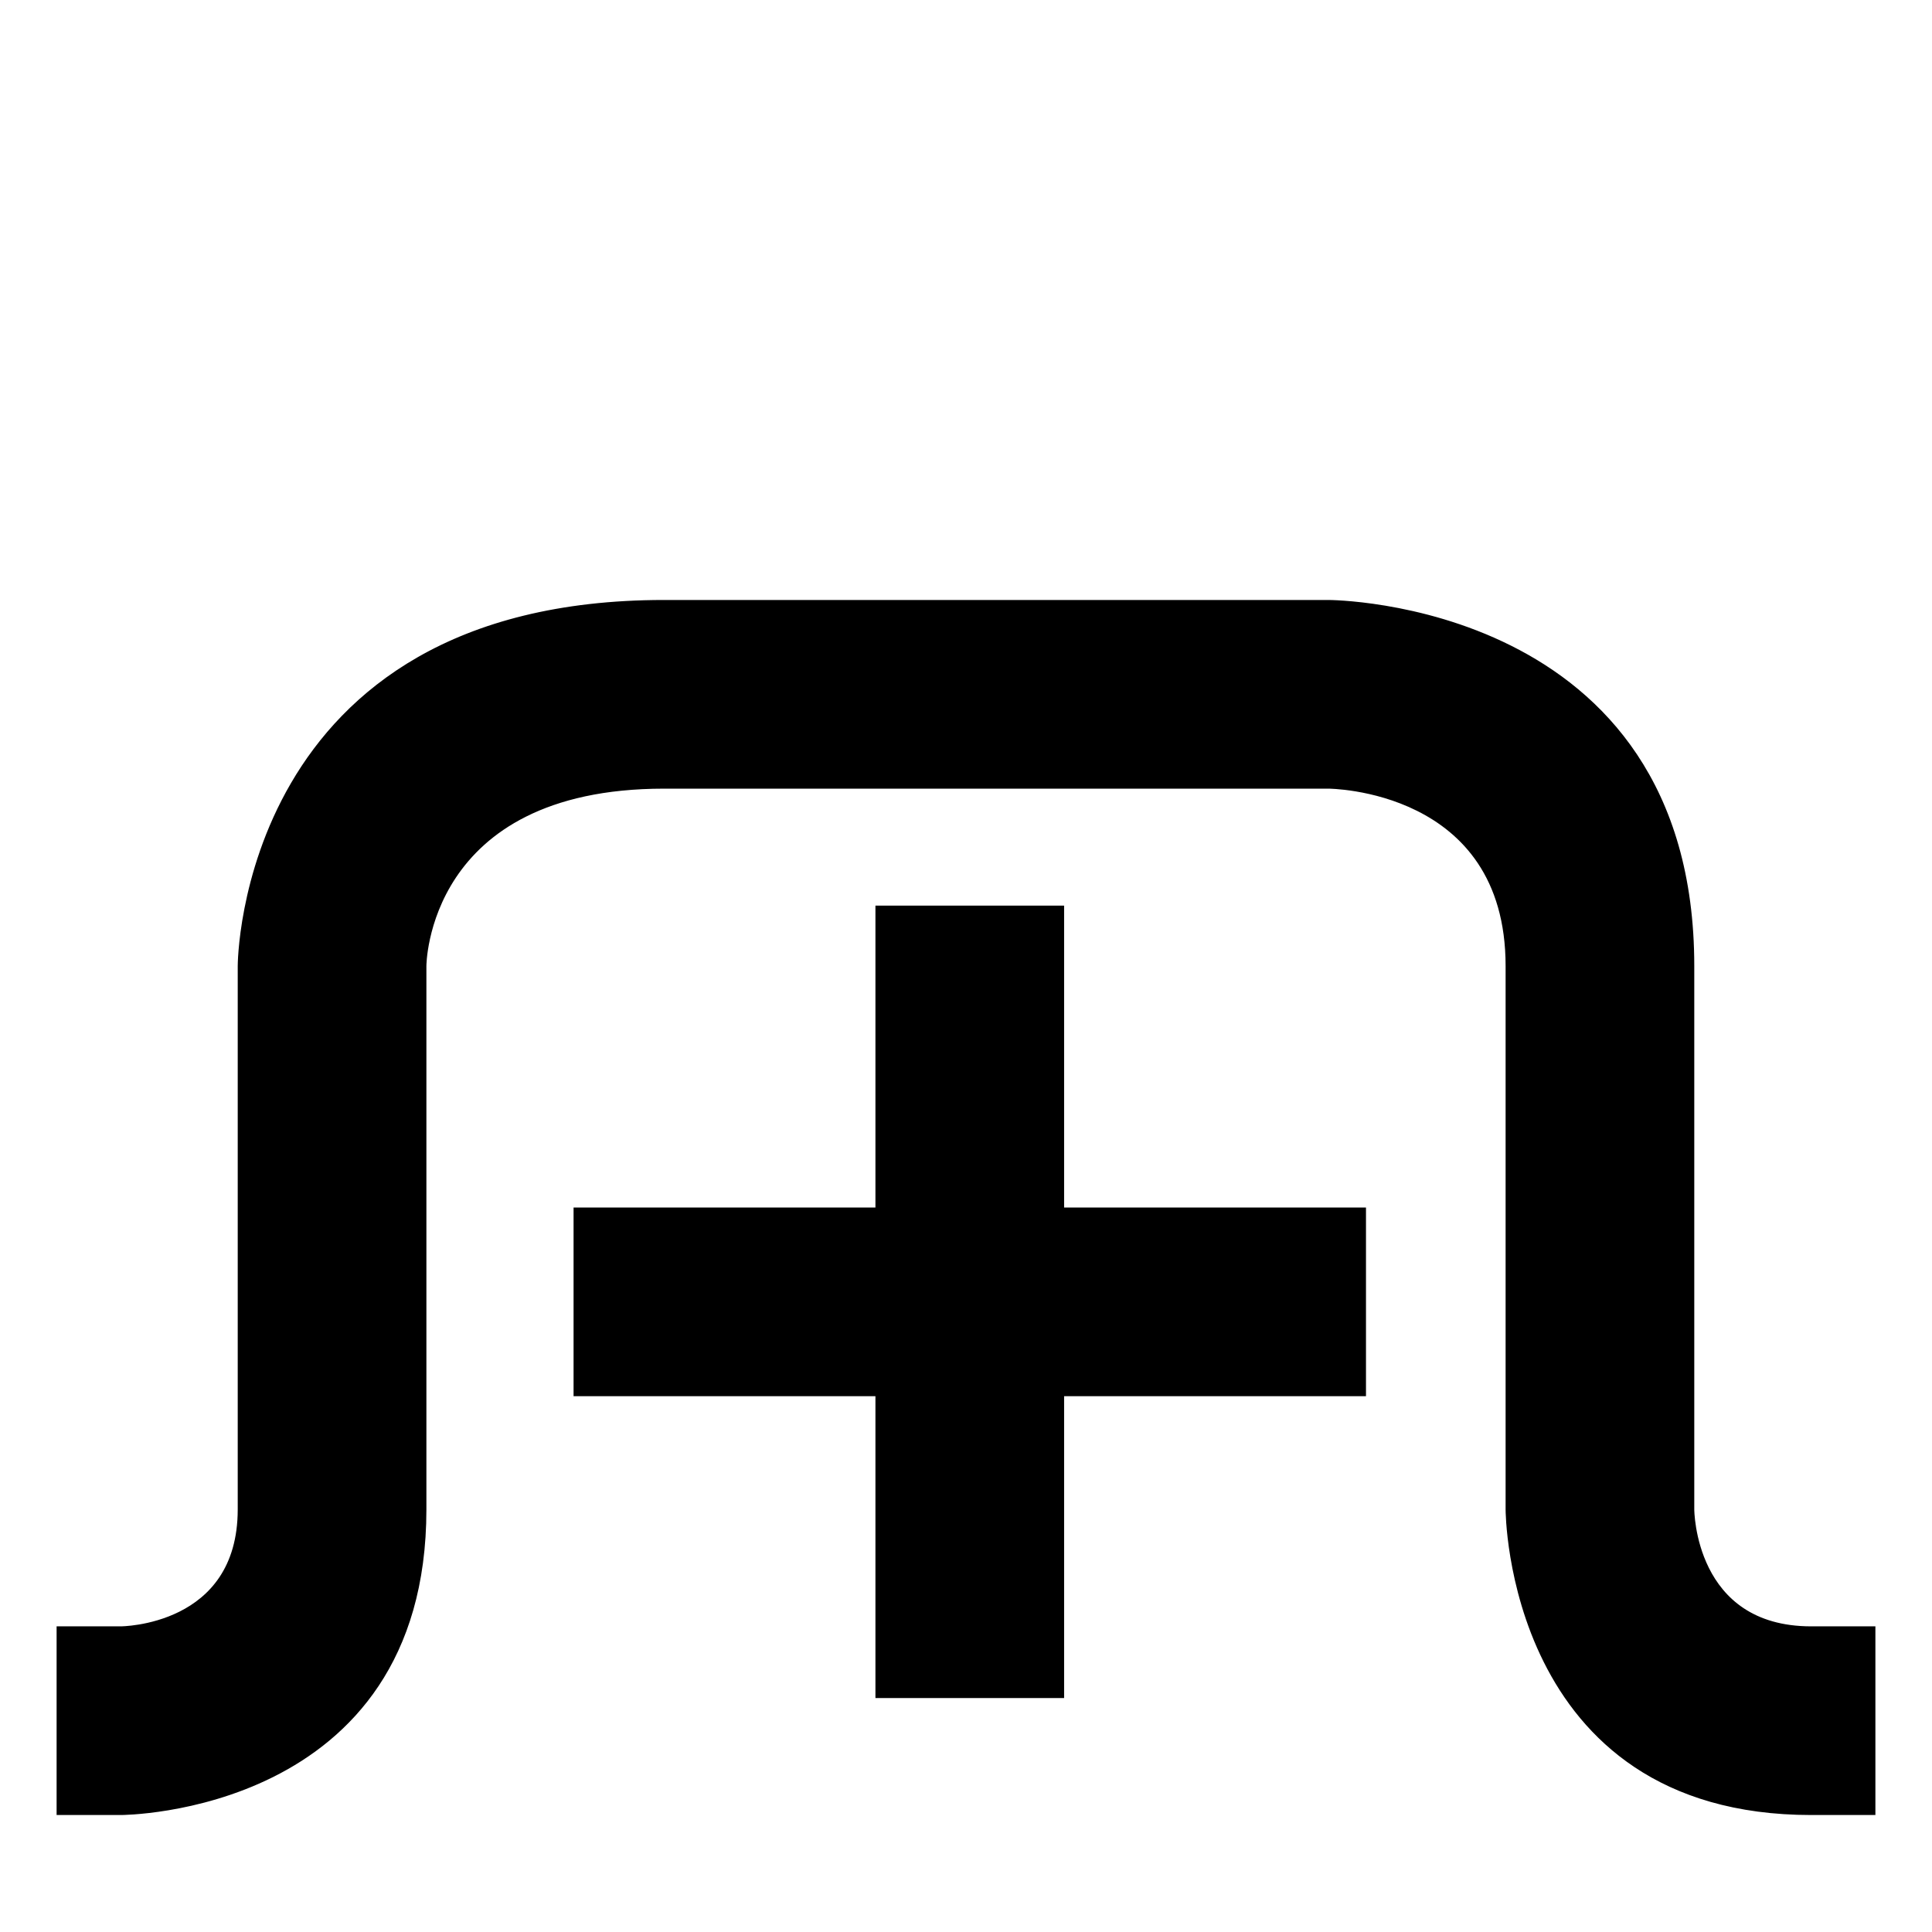
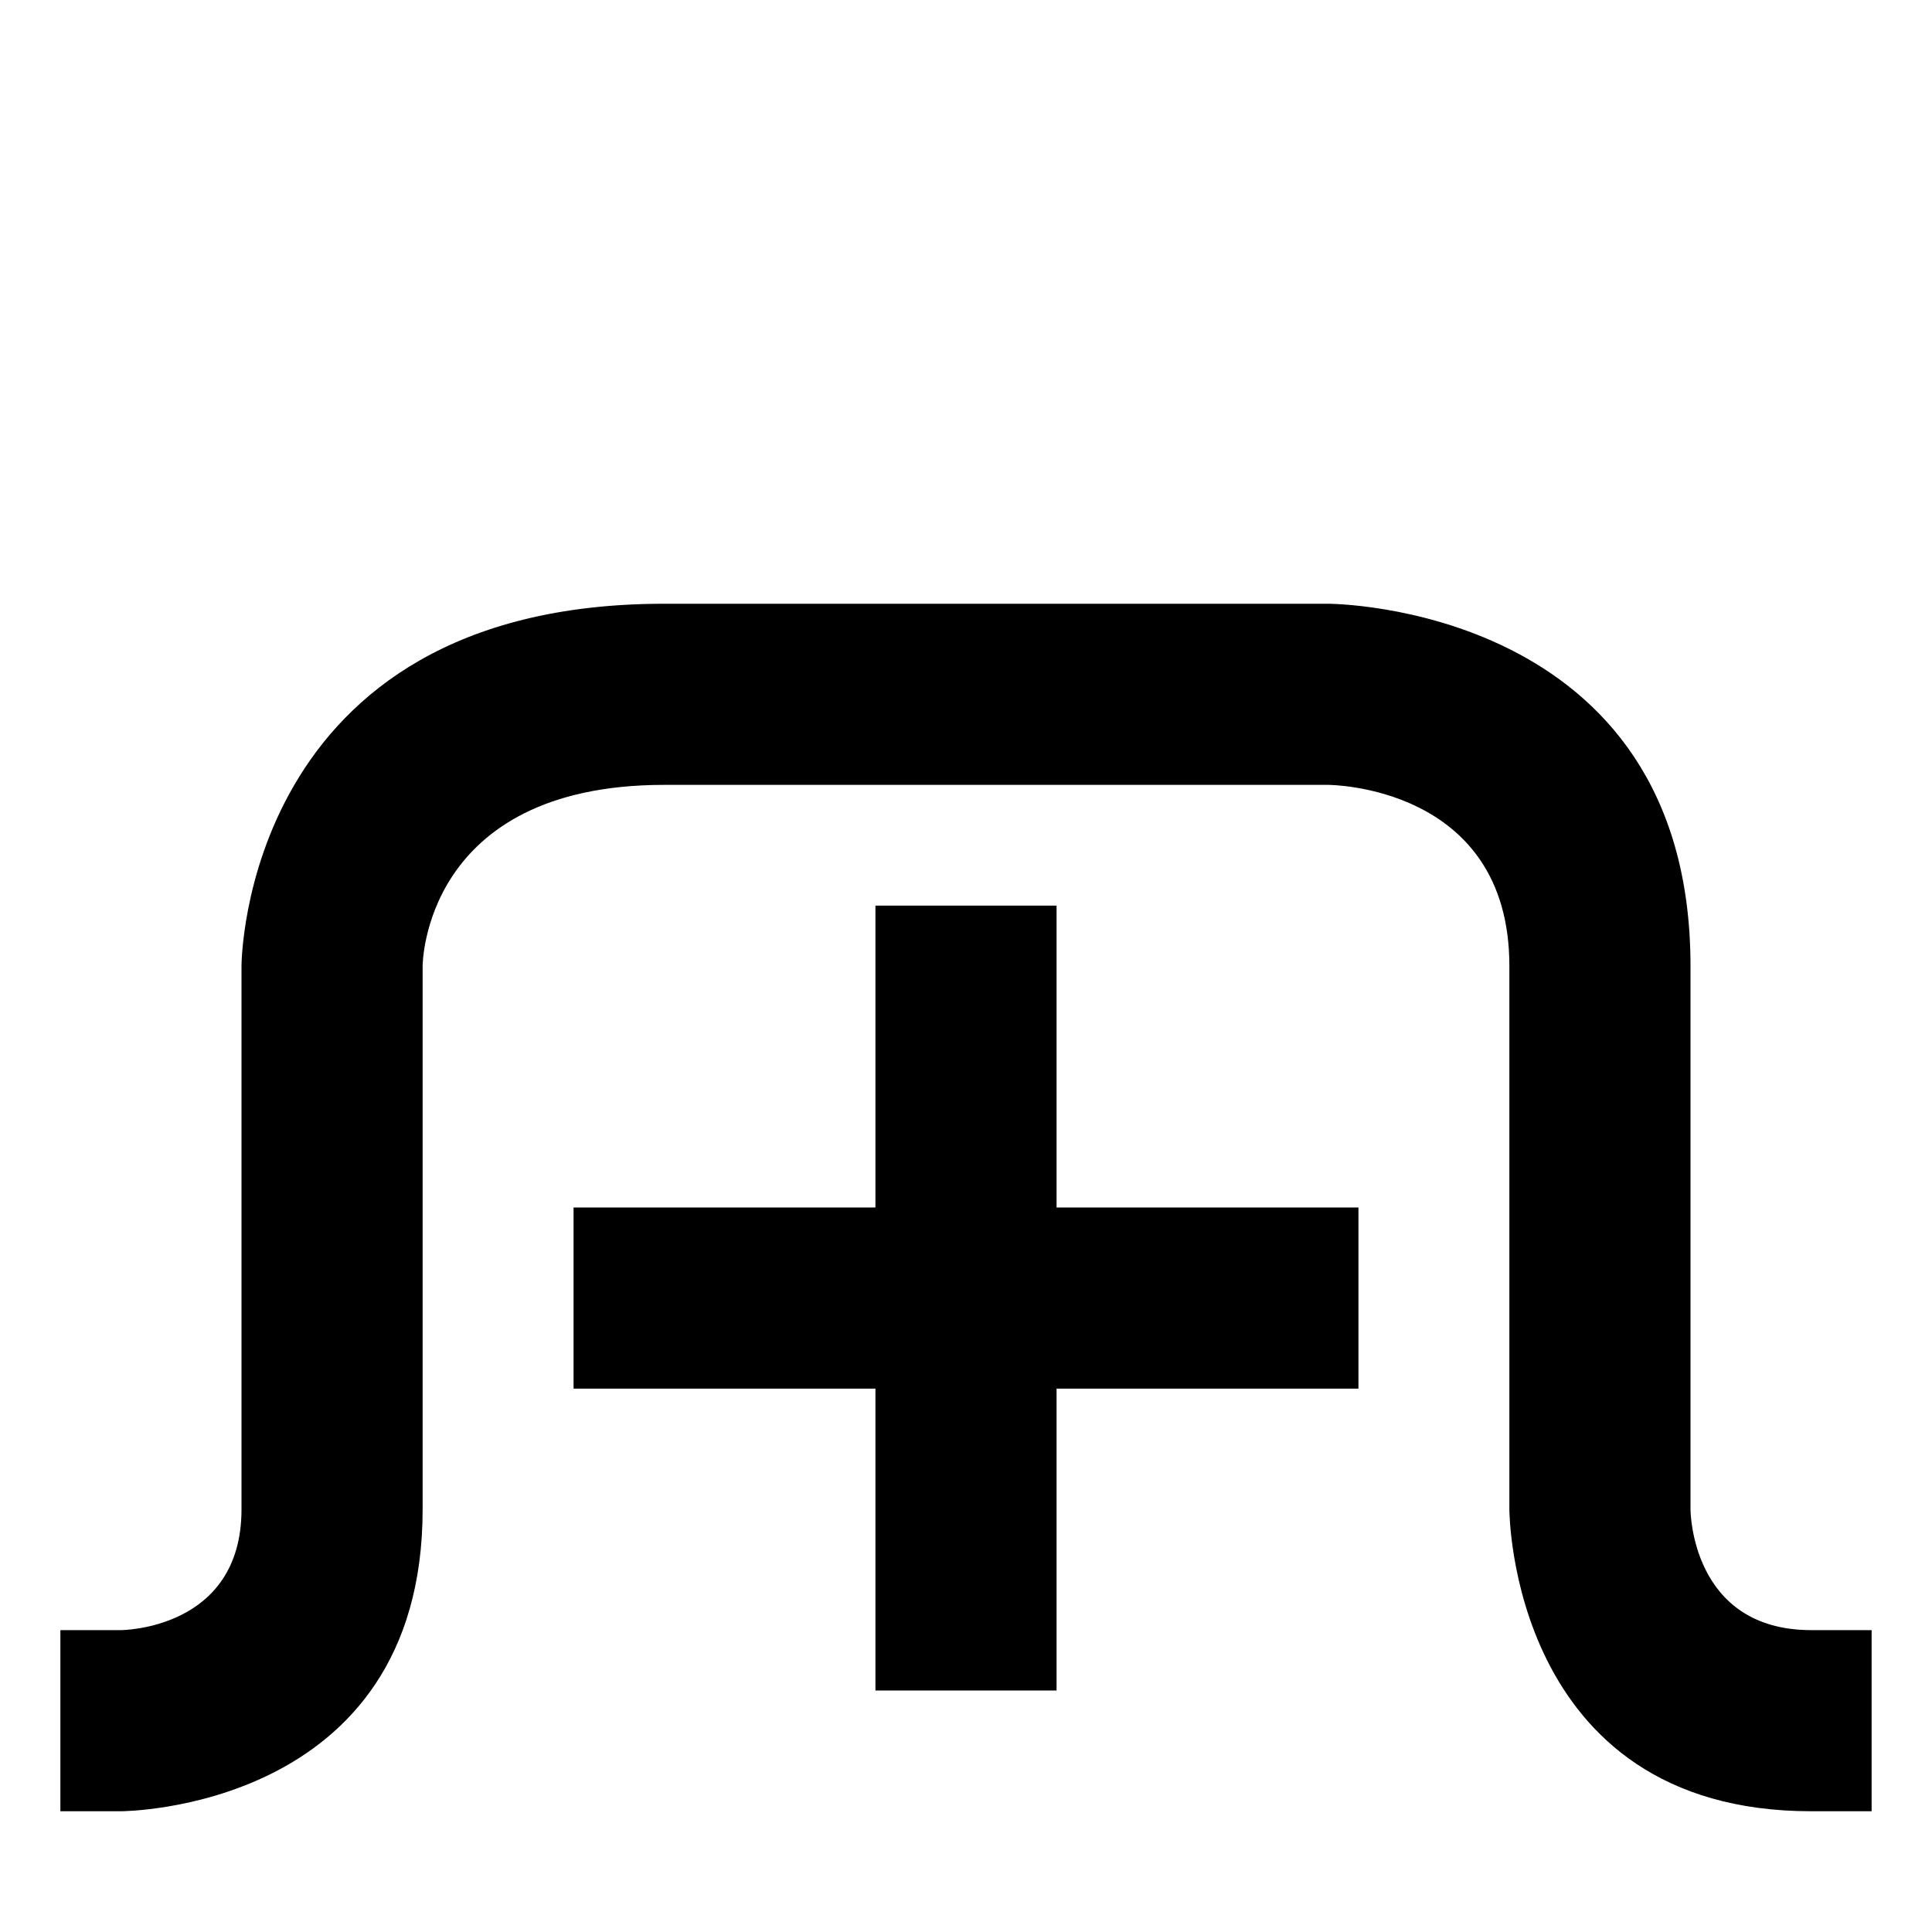
<svg xmlns="http://www.w3.org/2000/svg" version="1.1" width="512" height="512" viewBox="0 0 512 512" id="svg3952">
  <defs id="defs4084" />
  <g id="g3954">
-     <path style="fill:#000000;fill-opacity:1;stroke:#000000;stroke-width:2;stroke-linecap:round;stroke-linejoin:miter;stroke-miterlimit:4;stroke-opacity:1;stroke-dasharray:none;stroke-dashoffset:0" d="m 400,400 c 0,0 0,-96 0,-144 0,-48 -48,-48 -48,-48 0,0 -160,0 -176,0 -64,0 -64,48 -64,48 0,0 0,80 0,144 0,80 -80,80 -80,80 l -16,0 0,-48 16,0 c 0,0 32,0 32,-32 0,-32 0,-144 0,-144 0,0 0,-96 112,-96 96,0 176,0 176,0 0,0 96,0 96,96 0,80 0,144 0,144 0,0 0,32 32,32 l 16,0 0,48 -16,0 c -80,0 -80,-80 -80,-80 z" id="path4654" />
-     <path style="fill:#000000;fill-opacity:1;fill-rule:nonzero;stroke:#000000;stroke-width:2;stroke-linecap:round;stroke-linejoin:miter;stroke-miterlimit:4;stroke-opacity:1;stroke-dasharray:none;stroke-dashoffset:0" d="m 153,321 80,0 0,-80 48,0 0,80 80,0 0,48 -80,0 0,80 -48,0 0,-80 -80,0 z" id="path4679" />
+     <path style="fill:#000000;fill-opacity:1;stroke:none;stroke-width:2;stroke-linecap:round;stroke-linejoin:miter;stroke-miterlimit:4;stroke-opacity:1;stroke-dasharray:none;stroke-dashoffset:0" d="m 400,400 c 0,0 0,-96 0,-144 0,-48 -48,-48 -48,-48 0,0 -160,0 -176,0 -64,0 -64,48 -64,48 0,0 0,80 0,144 0,80 -80,80 -80,80 l -16,0 0,-48 16,0 c 0,0 32,0 32,-32 0,-32 0,-144 0,-144 0,0 0,-96 112,-96 96,0 176,0 176,0 0,0 96,0 96,96 0,80 0,144 0,144 0,0 0,32 32,32 l 16,0 0,48 -16,0 c -80,0 -80,-80 -80,-80 z" id="path4654" />
+     <path style="fill:#000000;fill-opacity:1;fill-rule:nonzero;stroke:none" d="m 152,320 80,0 0,-80 48,0 0,80 80,0 0,48 -80,0 0,80 -48,0 0,-80 -80,0 z" id="path4679" />
  </g>
</svg>
